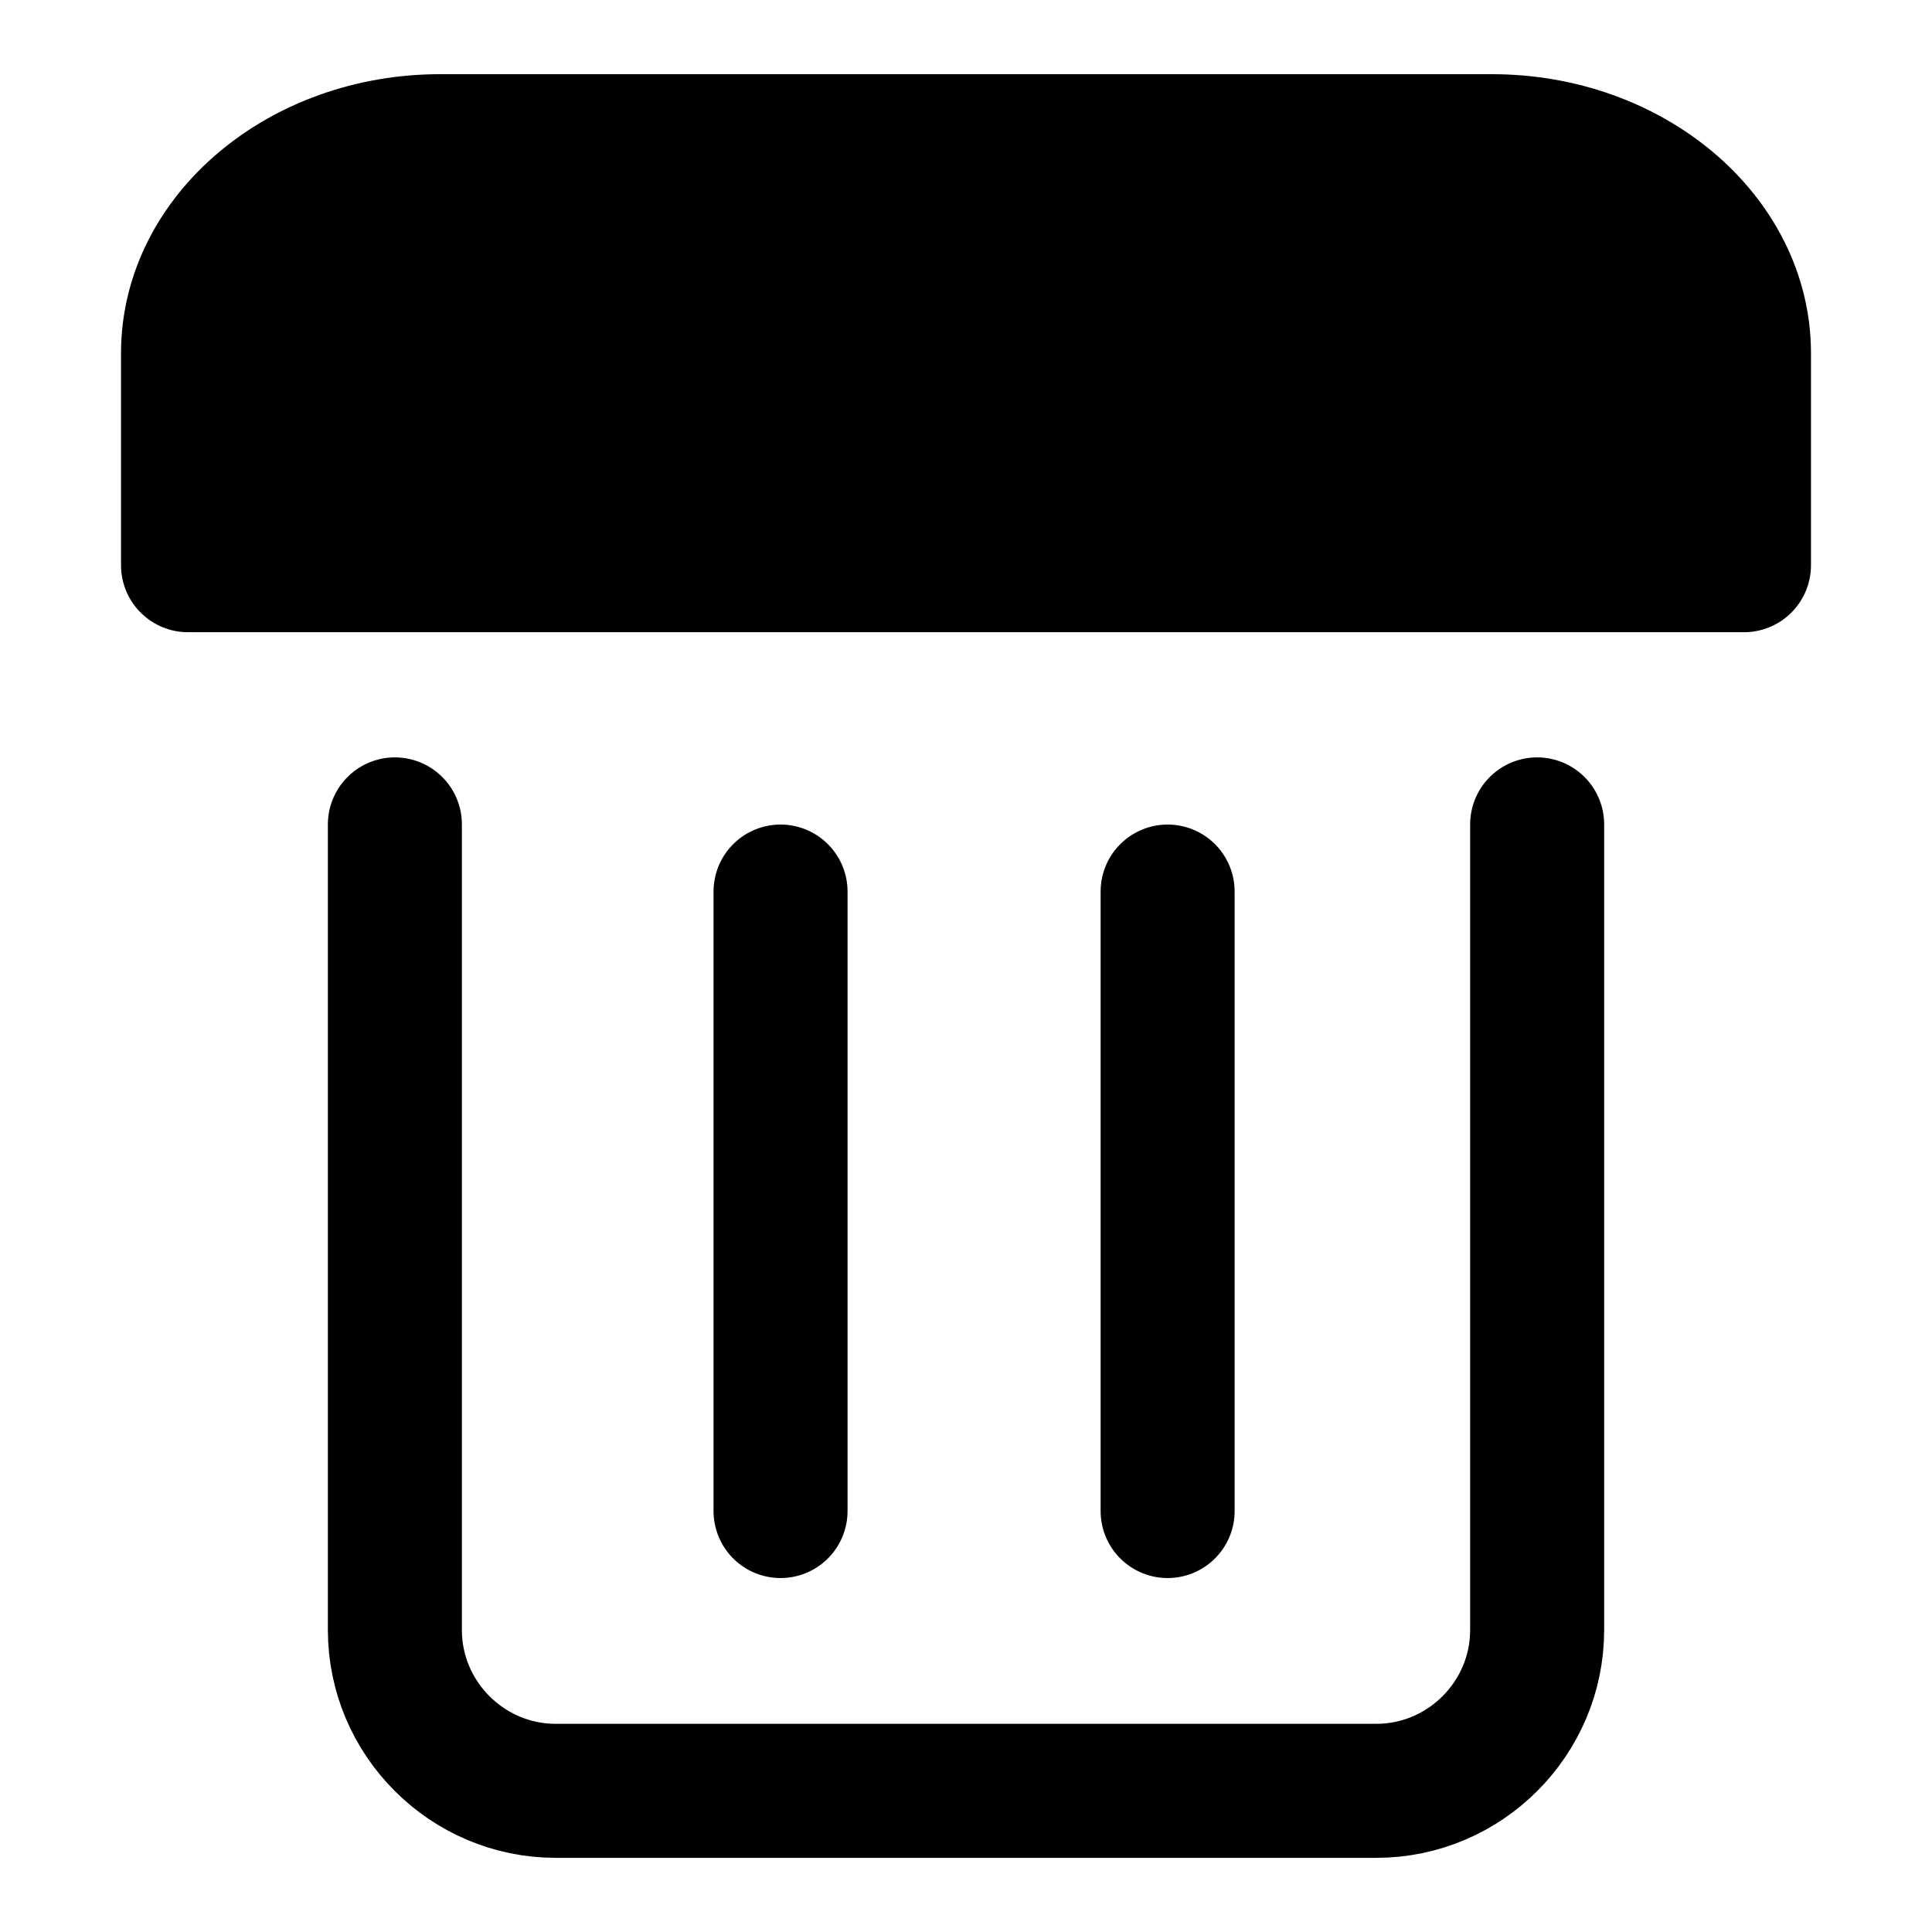
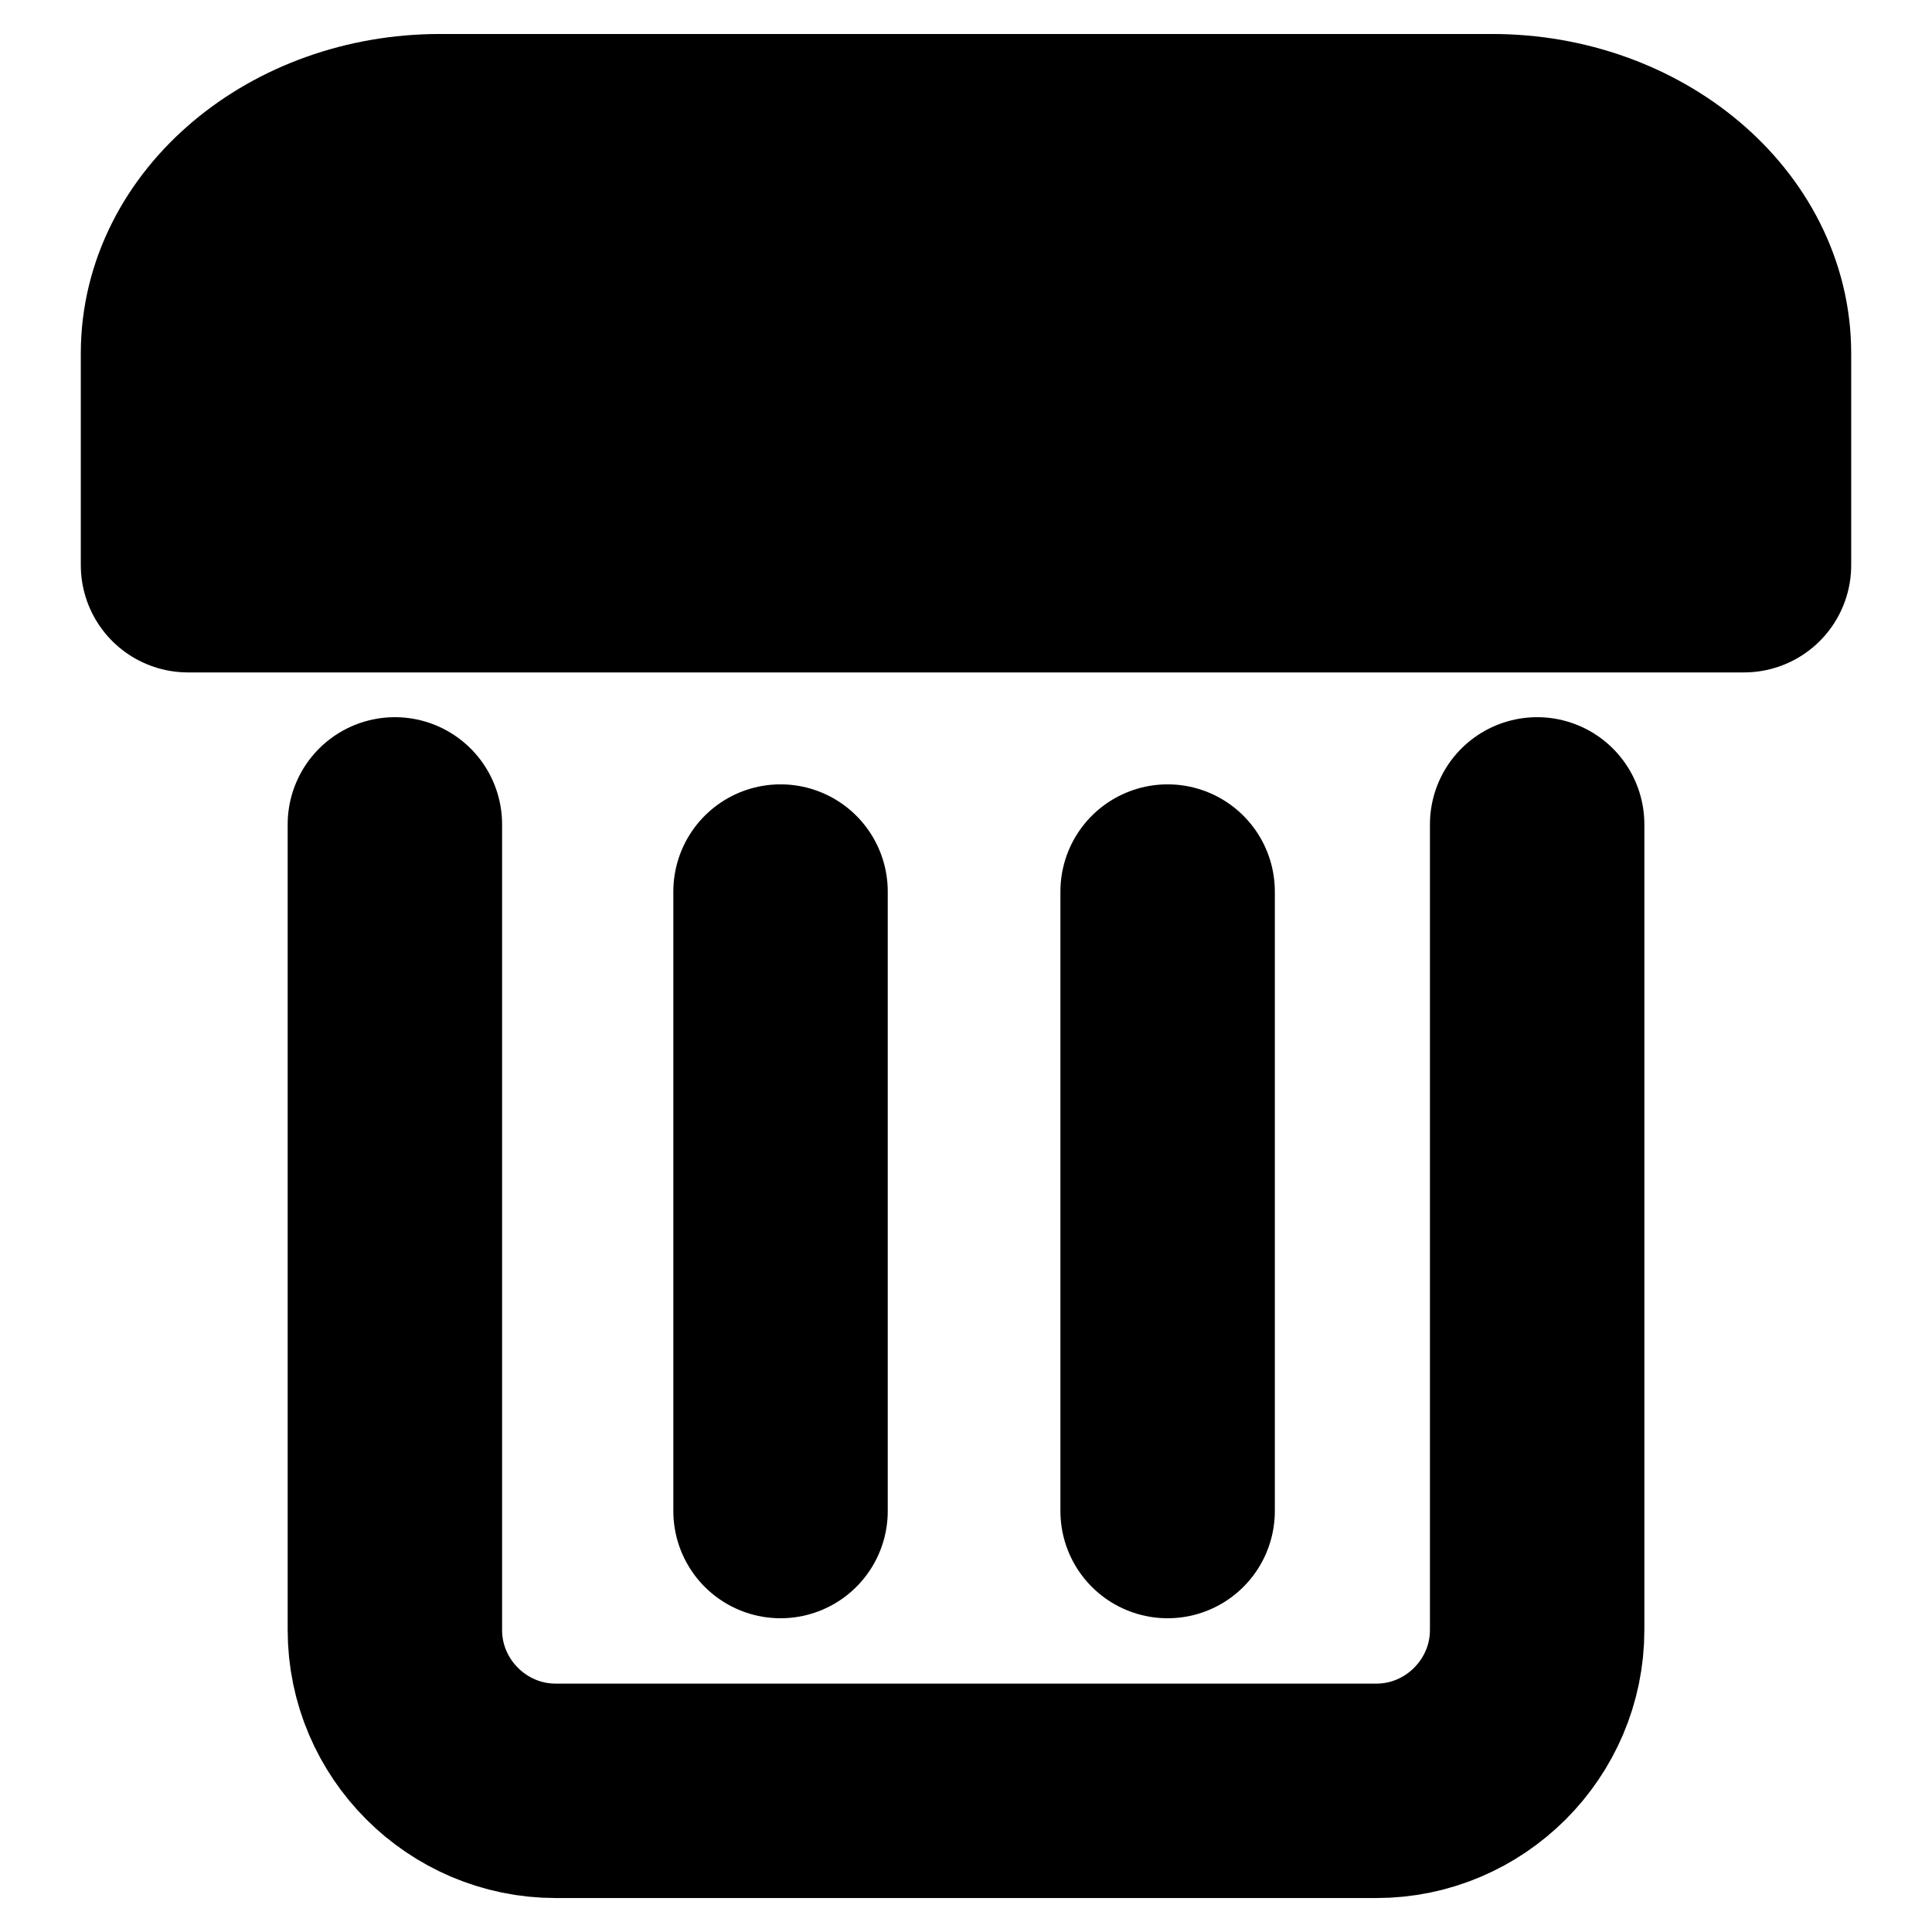
<svg xmlns="http://www.w3.org/2000/svg" version="1.1" id="Layer_1" x="0px" y="0px" width="72.083px" height="72.083px" viewBox="0 0 72.083 72.083" enable-background="new 0 0 72.083 72.083" xml:space="preserve">
  <g>
-     <line fill="none" stroke="currentColor" stroke-width="5" stroke-linecap="round" stroke-linejoin="round" stroke-miterlimit="10" x1="29.122" y1="33.264" x2="29.122" y2="56.377" />
+     <line fill="none" stroke="currentColor" stroke-width="8" stroke-linecap="round" stroke-linejoin="round" stroke-miterlimit="10" x1="29.122" y1="33.264" x2="29.122" y2="56.377" />
  </g>
  <g>
-     <line fill="none" stroke="currentColor" stroke-width="5" stroke-linecap="round" stroke-linejoin="round" stroke-miterlimit="10" x1="43.564" y1="33.264" x2="43.564" y2="56.377" />
+     <line fill="none" stroke="currentColor" stroke-width="8" stroke-linecap="round" stroke-linejoin="round" stroke-miterlimit="10" x1="43.564" y1="33.264" x2="43.564" y2="56.377" />
  </g>
  <g>
-     <path fill="none" stroke="currentColor" stroke-width="5" stroke-linecap="round" stroke-linejoin="round" stroke-miterlimit="10" d="   M57.351,30.758v30.058c0,3.3-2.7,6-6,6H20.733c-3.3,0-6-2.7-6-6V30.758" />
+     <path fill="none" stroke="currentColor" stroke-width="8" stroke-linecap="round" stroke-linejoin="round" stroke-miterlimit="10" d="   M57.351,30.758v30.058c0,3.3-2.7,6-6,6H20.733c-3.3,0-6-2.7-6-6V30.758" />
  </g>
-   <path fill="currentColor" fill-opacity="1" stroke="currentColor" stroke-width="5" stroke-linecap="round" stroke-linejoin="round" stroke-miterlimit="10" d="  M7.942,21.088H63.04h2.028c0,0,0-3.56,0-7.91s-4.229-7.91-9.399-7.91H16.414c-5.169,0-9.399,3.56-9.399,7.91s0,7.91,0,7.91H7.942z" />
+   <path fill="currentColor" fill-opacity="1" stroke="currentColor" stroke-width="8" stroke-linecap="round" stroke-linejoin="round" stroke-miterlimit="10" d="  M7.942,21.088H63.04h2.028c0,0,0-3.56,0-7.91s-4.229-7.91-9.399-7.91H16.414c-5.169,0-9.399,3.56-9.399,7.91s0,7.91,0,7.91H7.942z" />
</svg>
